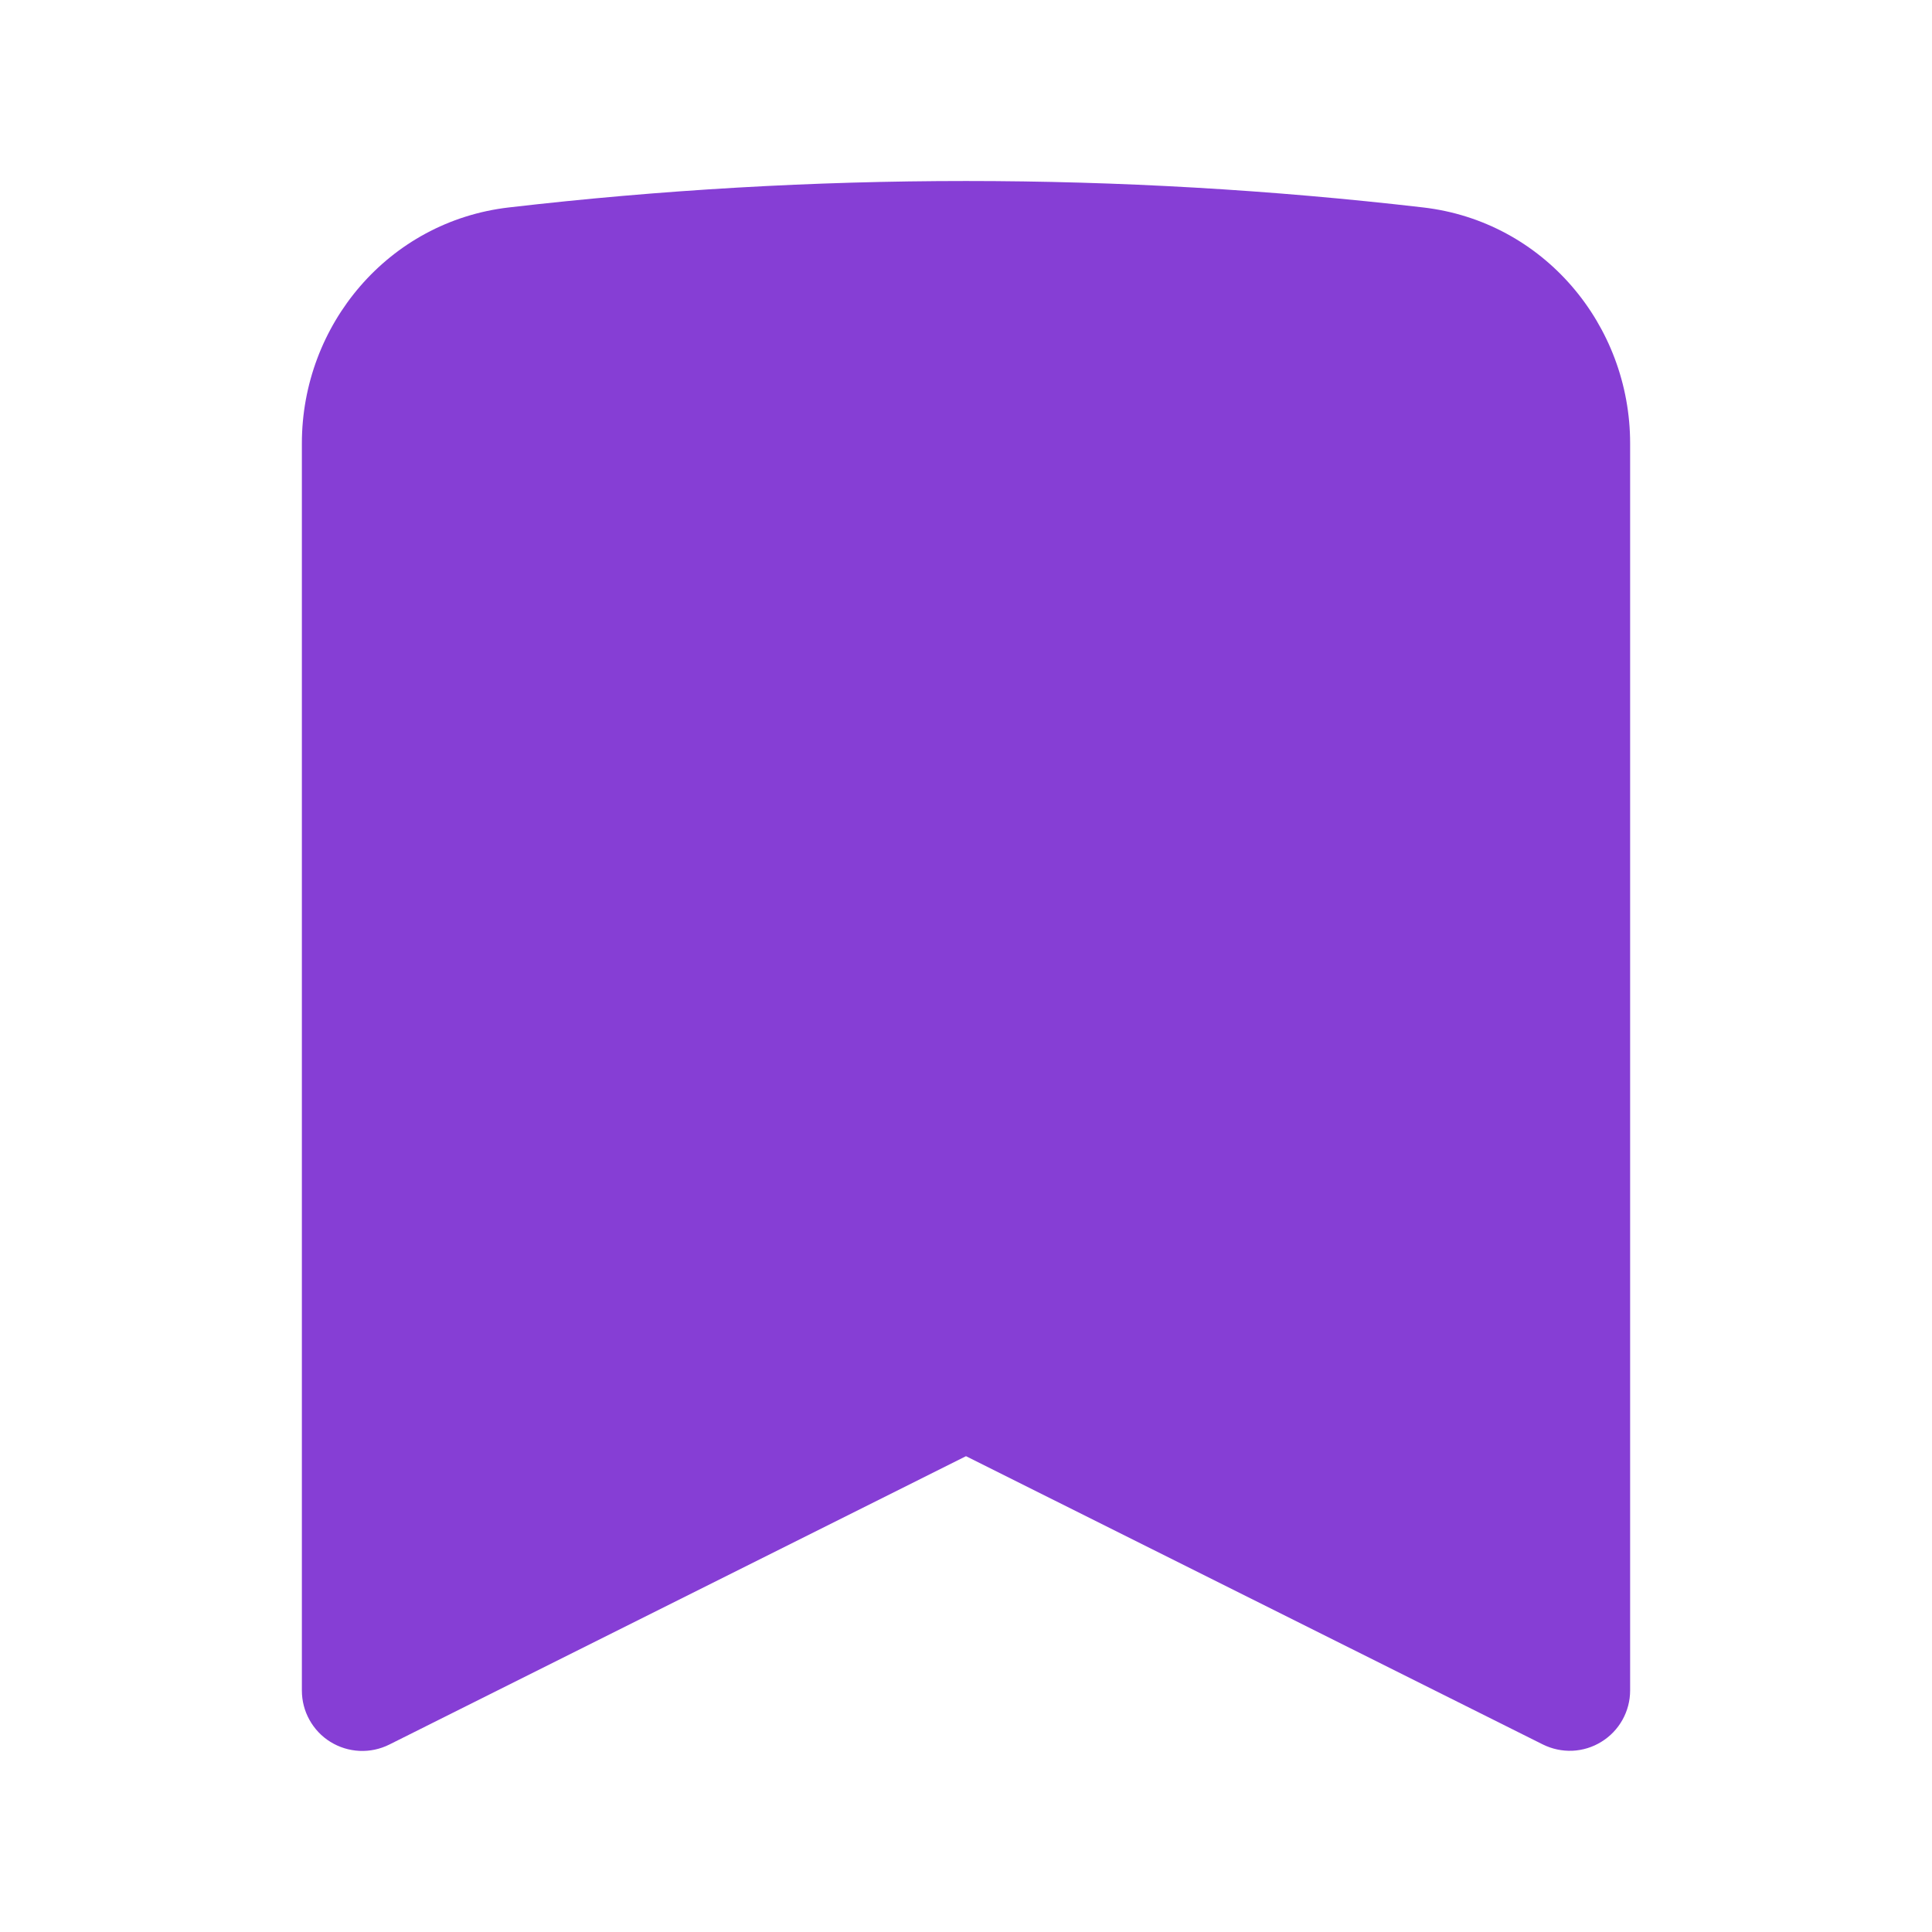
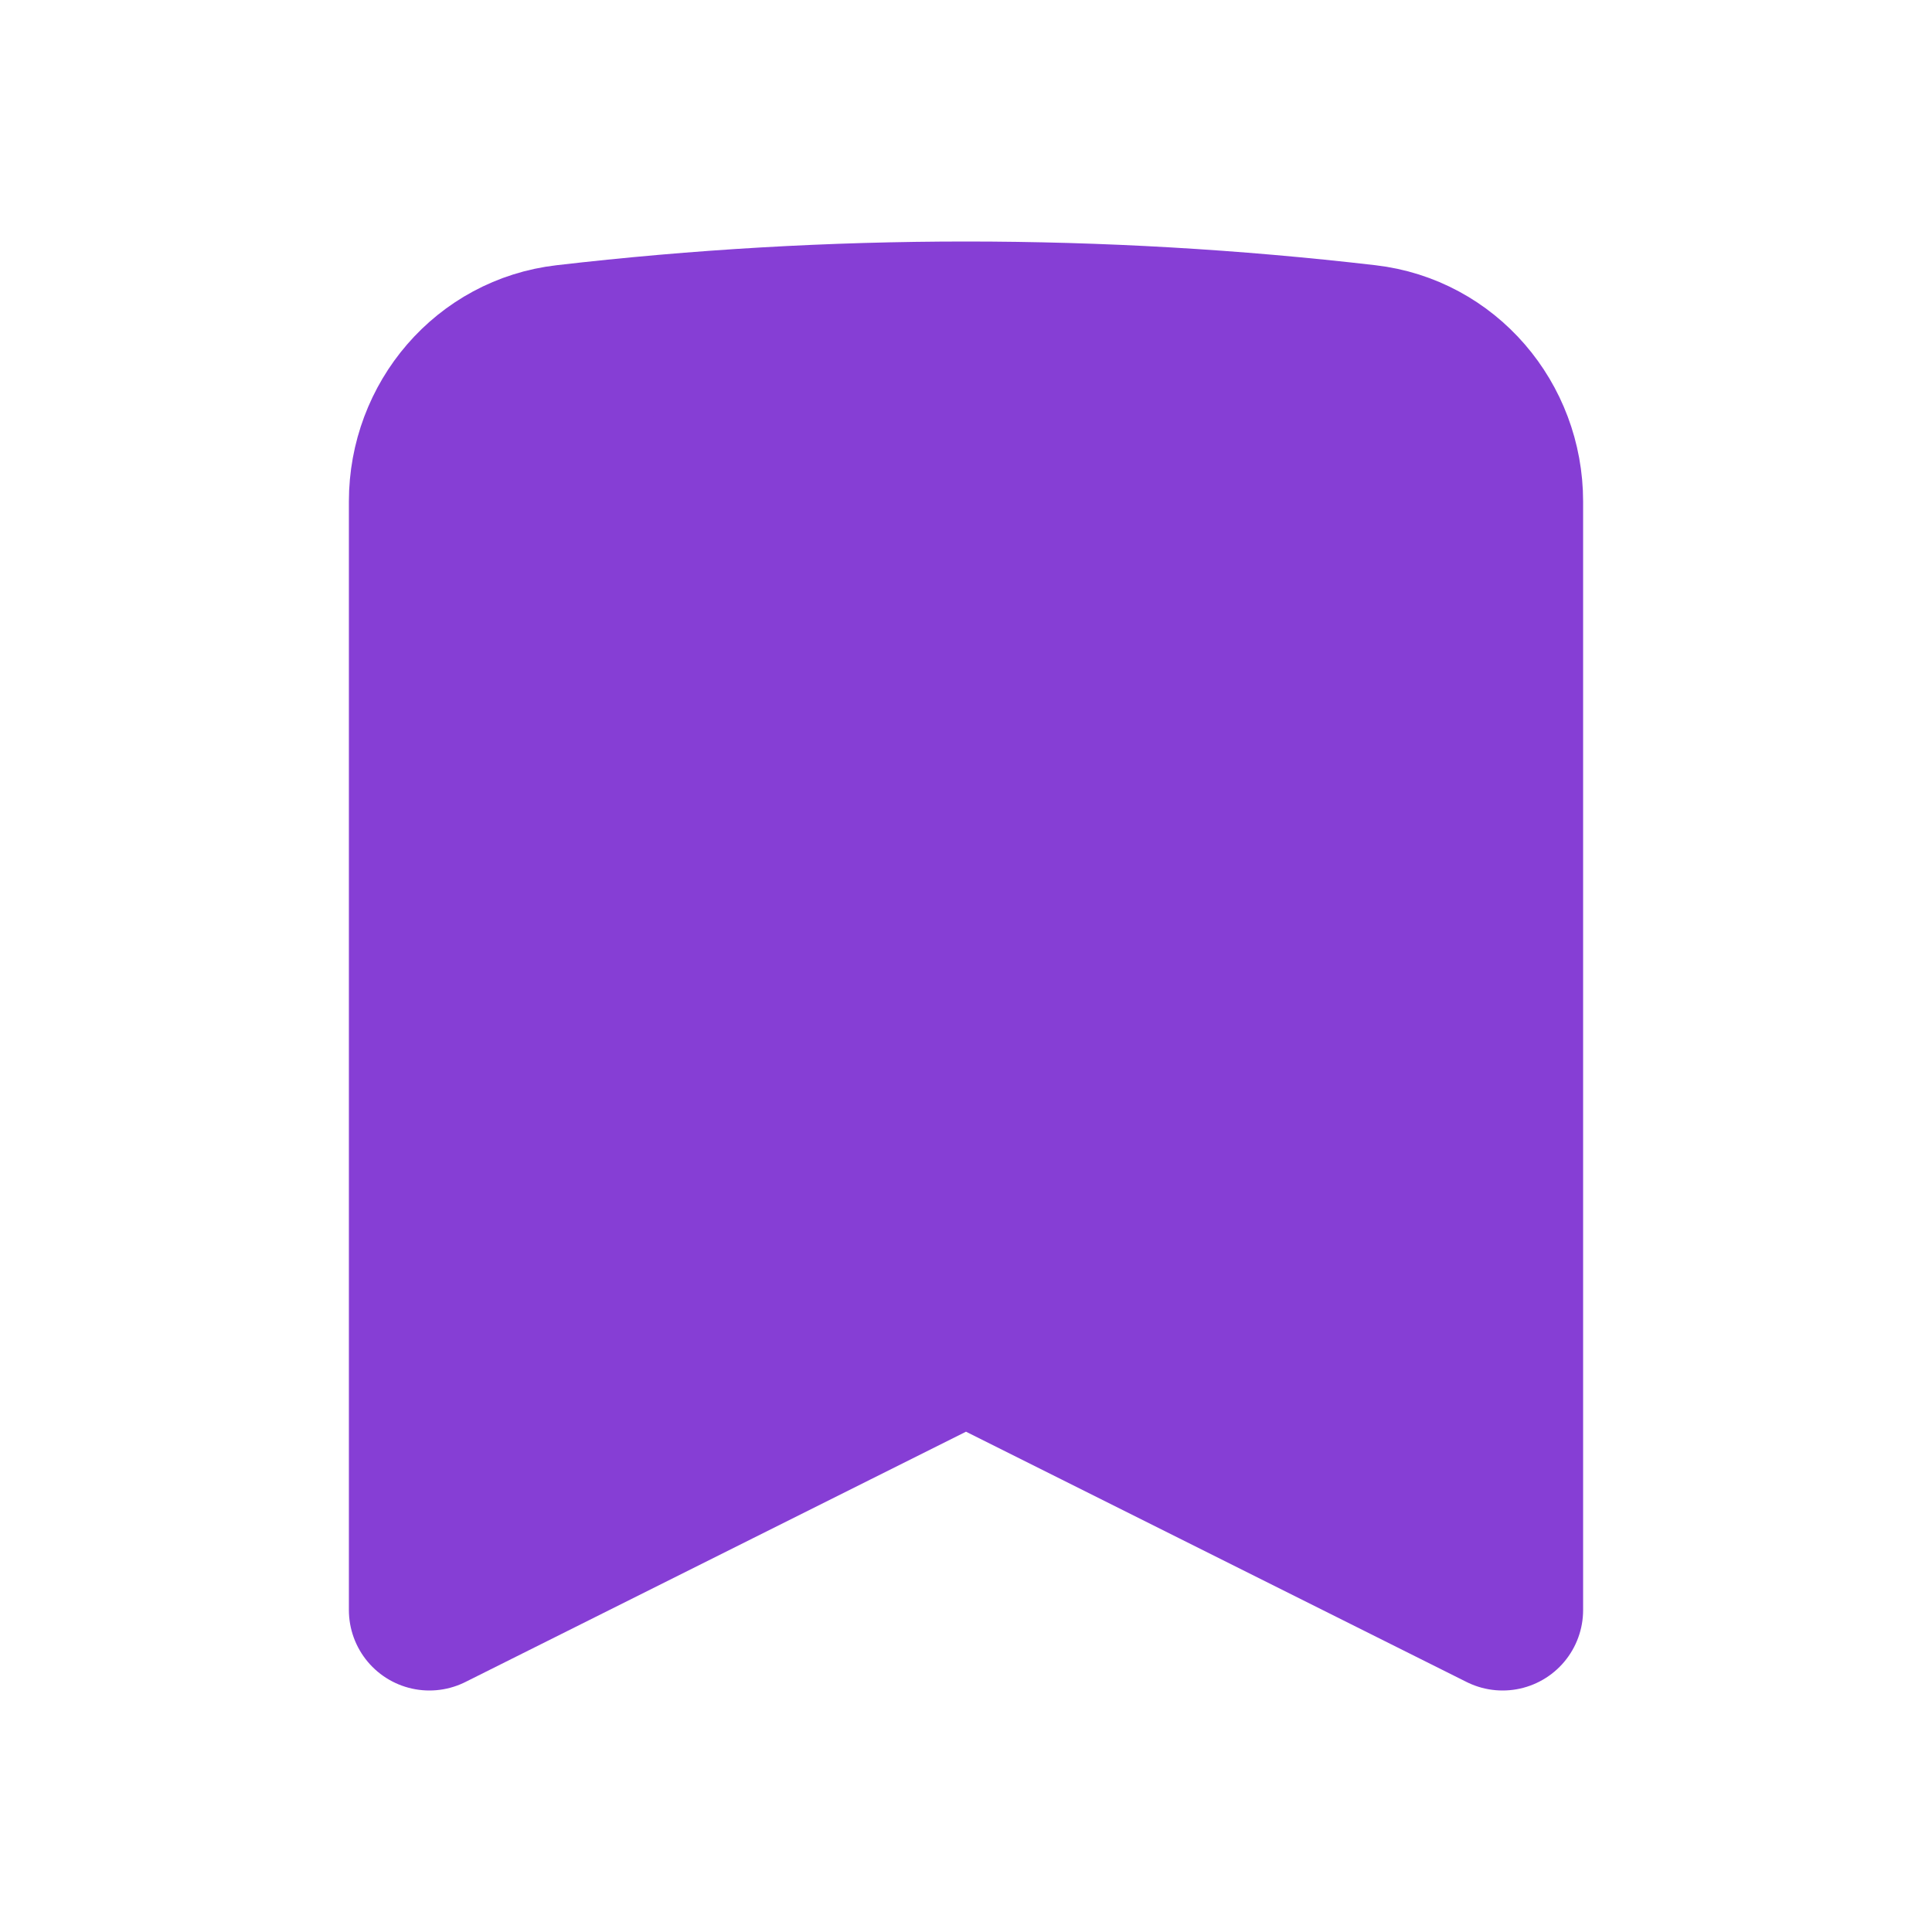
- <svg xmlns="http://www.w3.org/2000/svg" width="32" height="32" viewBox="0 0 32 32" fill="none">
-   <path fill-rule="evenodd" clip-rule="evenodd" d="M8.427 3.436C13.459 2.852 18.541 2.852 23.573 3.436C25.569 3.668 27 5.383 27 7.343V28C27 28.17 26.956 28.338 26.873 28.486C26.79 28.635 26.67 28.76 26.525 28.849C26.381 28.939 26.215 28.99 26.045 28.998C25.875 29.005 25.706 28.969 25.553 28.893L16 24.119L6.447 28.896C6.294 28.972 6.125 29.008 5.954 29C5.784 28.992 5.618 28.941 5.473 28.851C5.328 28.762 5.209 28.636 5.126 28.487C5.043 28.338 5 28.171 5 28V7.343C5 5.383 6.431 3.668 8.427 3.436Z" fill="#863ED5" />
+ <svg xmlns="http://www.w3.org/2000/svg" width="24" height="24" viewBox="0 0 24 24" fill="none">
+   <path d="M16.971 4.288C17.949 4.401 18.666 5.245 18.666 6.23V20L12 16.667L5.334 20V6.23C5.334 5.245 6.05 4.401 7.029 4.288C10.332 3.904 13.668 3.904 16.971 4.288Z" fill="#863ED5" stroke="#863ED5" stroke-width="2" stroke-linecap="round" stroke-linejoin="round" />
</svg>
